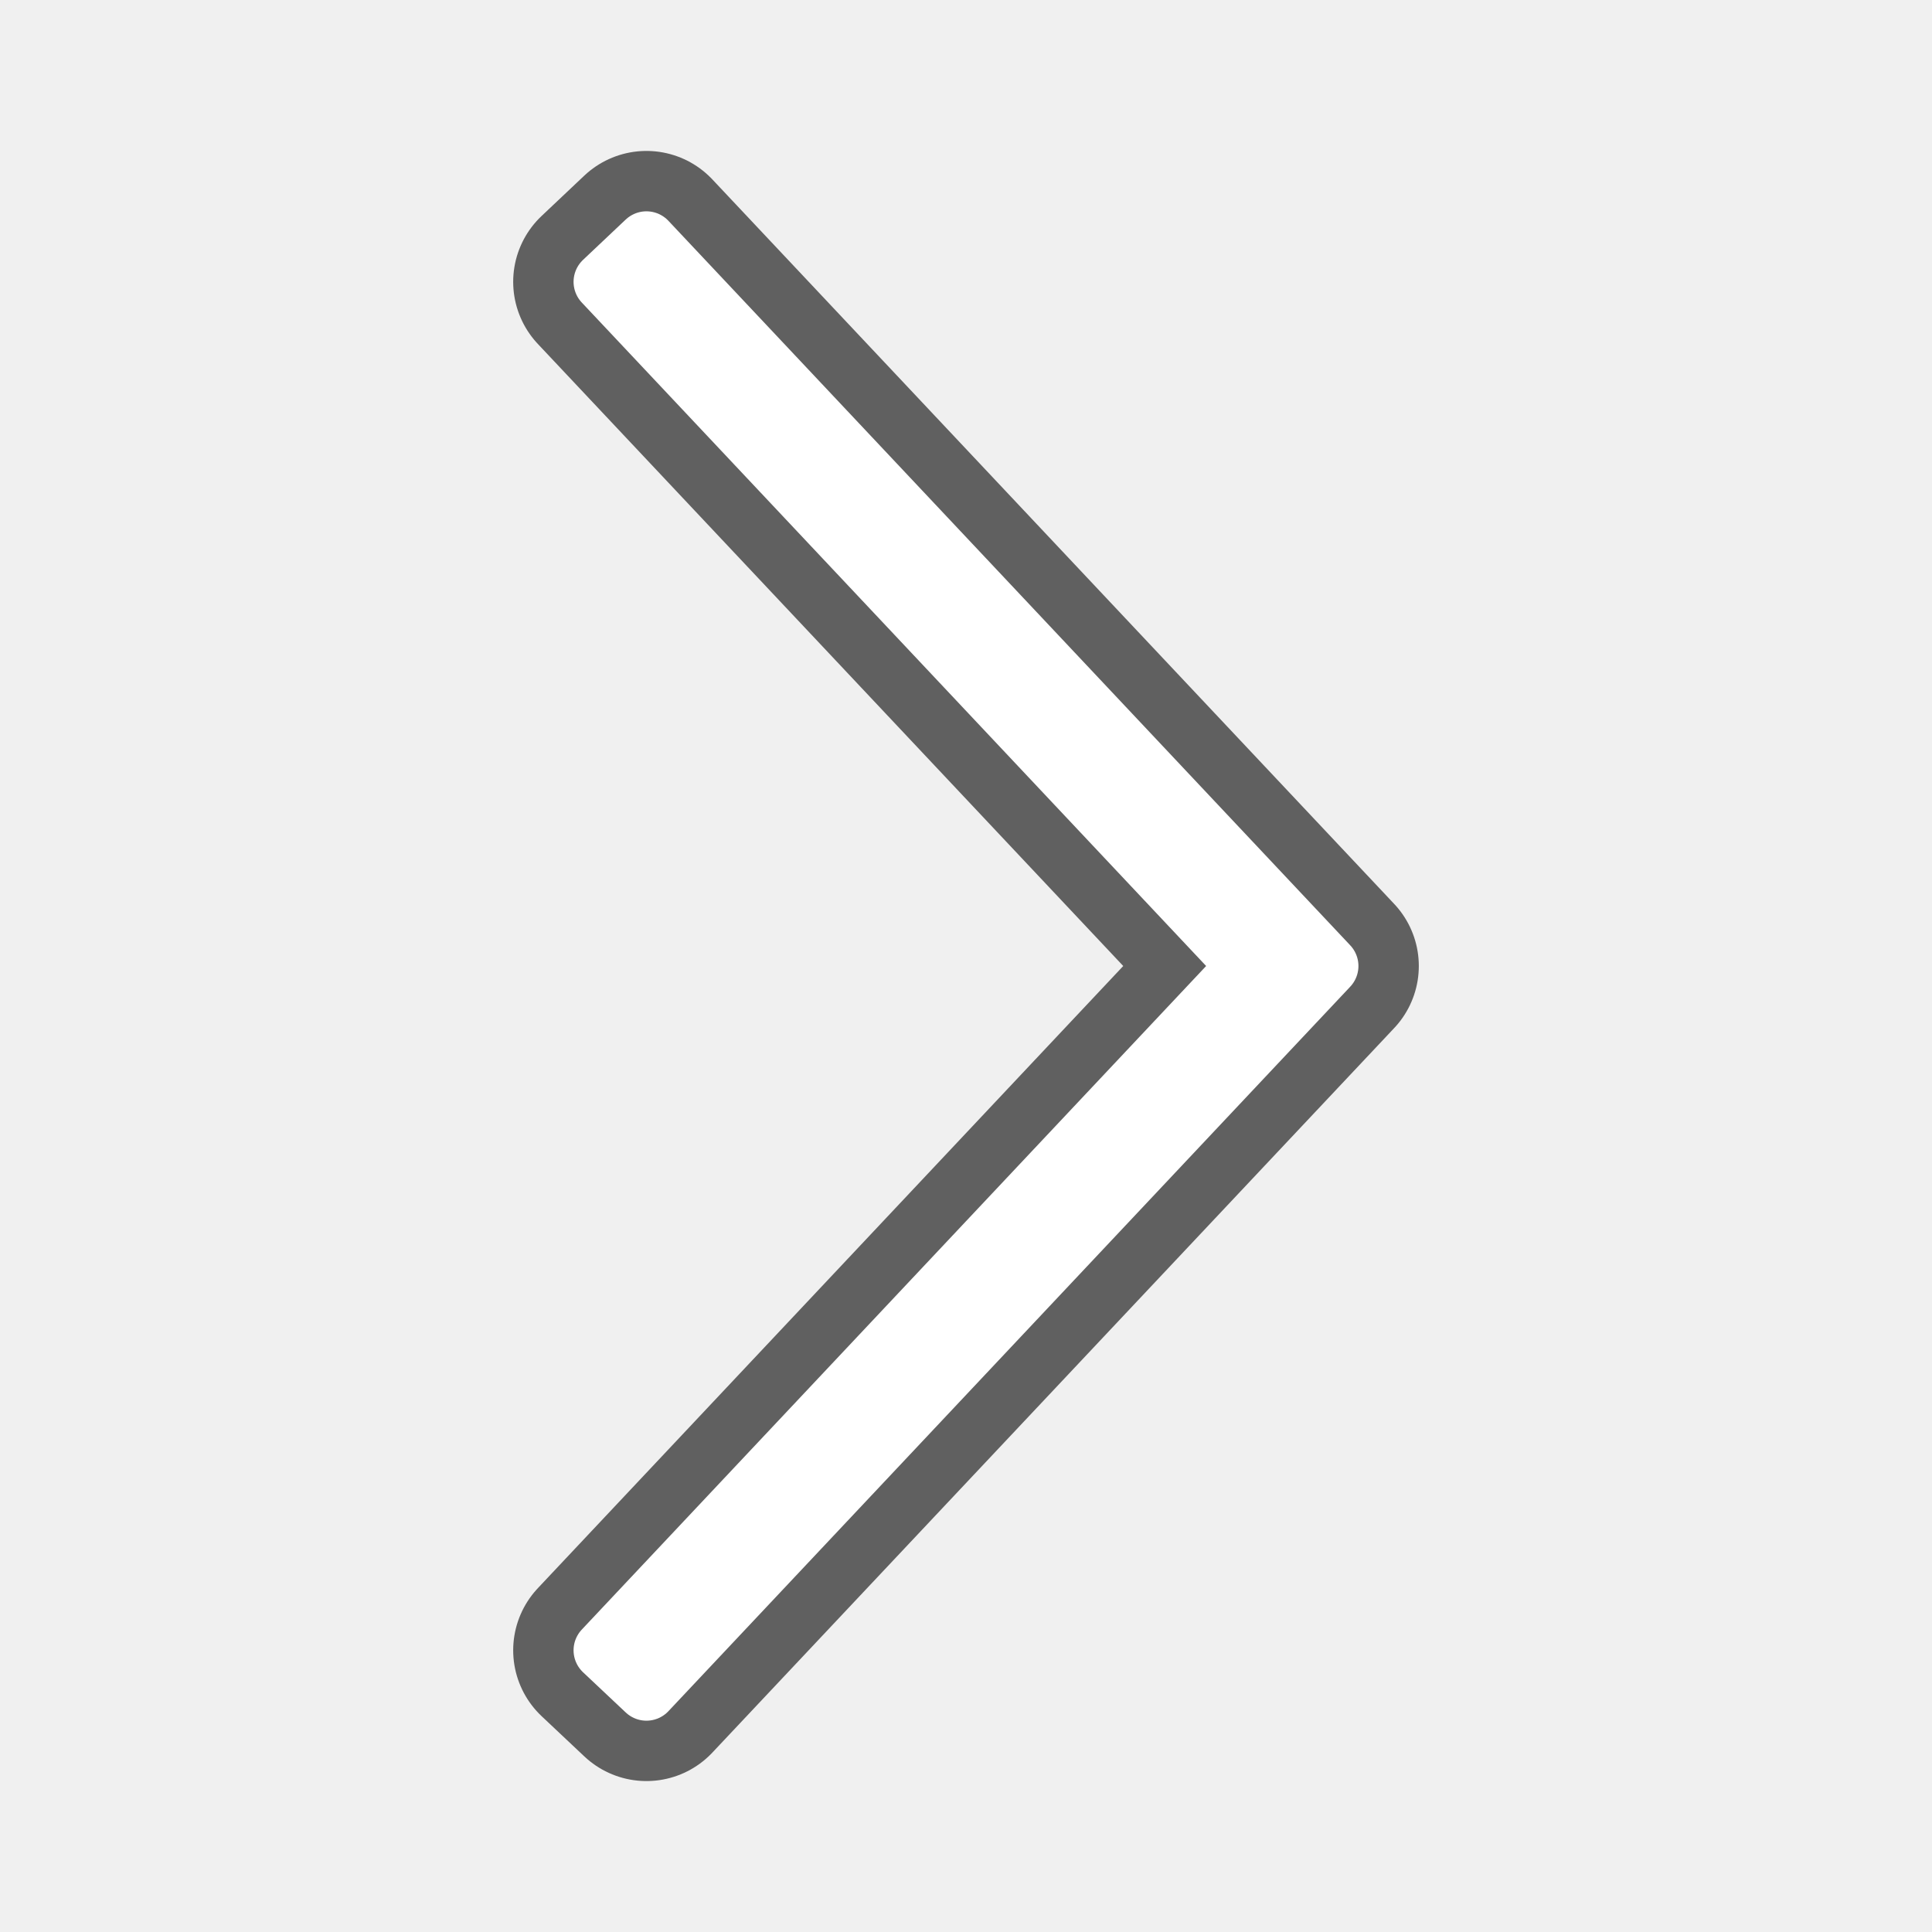
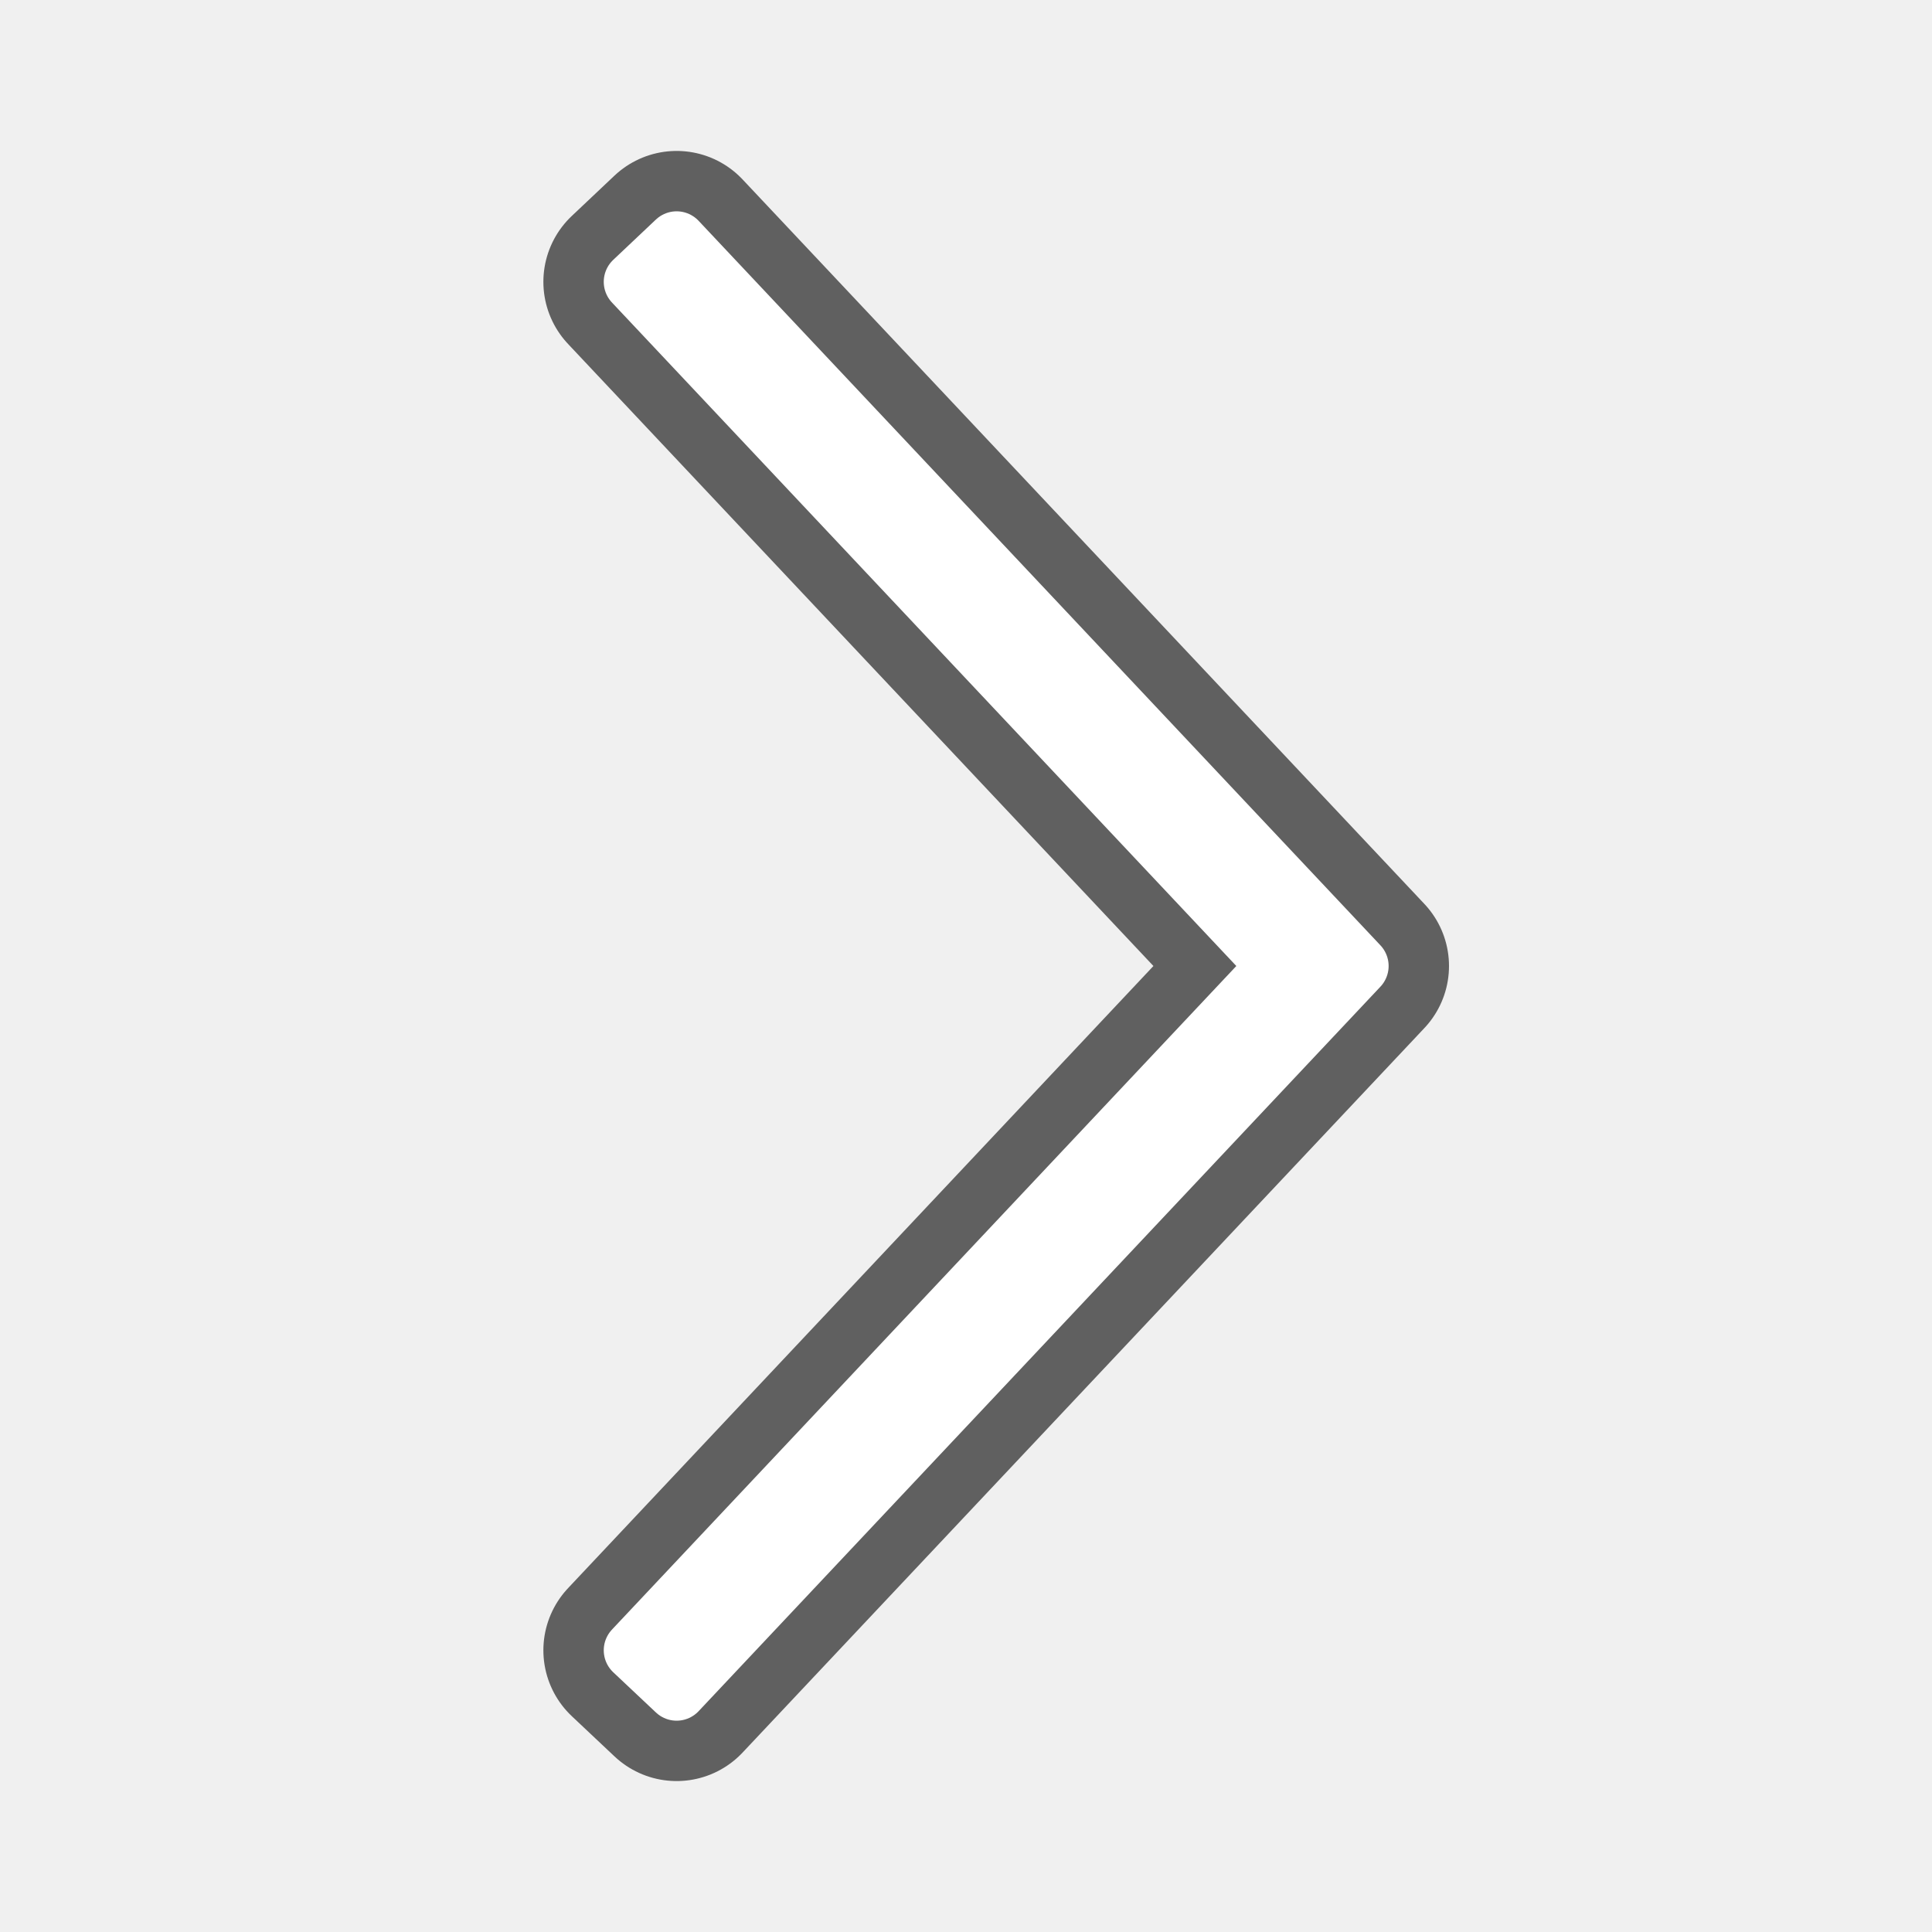
<svg xmlns="http://www.w3.org/2000/svg" viewBox="0 0 32 32" version="1.1" id="svg4">
  <defs id="defs8" />
-   <path style="stroke:#000000;stroke-opacity:1;stroke-linejoin:round;fill:#000000;stroke-width:3;stroke-miterlimit:4;stroke-dasharray:none;opacity:0.6" id="path817" fill="#232629" d="m10.707 4-.707.668 10.664 11.332-10.664 11.334.707.666 11.293-12z" />
-   <path d="m10.707 4-.707.668 10.664 11.332-10.664 11.334.707.666 11.293-12z" fill="#232629" id="path2" style="stroke:#ffffff;stroke-opacity:1;stroke-linejoin:round;fill:#ffffff" />
+   <path style="opacity:0.6;fill:#000000;stroke:#000000;stroke-width:3;stroke-linejoin:round;stroke-miterlimit:4;stroke-dasharray:none;stroke-opacity:1" id="path817" d="M 11.207,4 10.5,4.668 21.164,16 10.5,27.334 11.207,28 22.5,16 Z" />
+   <path d="M 11.207,4 10.5,4.668 21.164,16 10.5,27.334 11.207,28 22.5,16 Z" id="path2" style="fill:#ffffff;stroke:#ffffff;stroke-linejoin:round;stroke-opacity:1" />
</svg>
